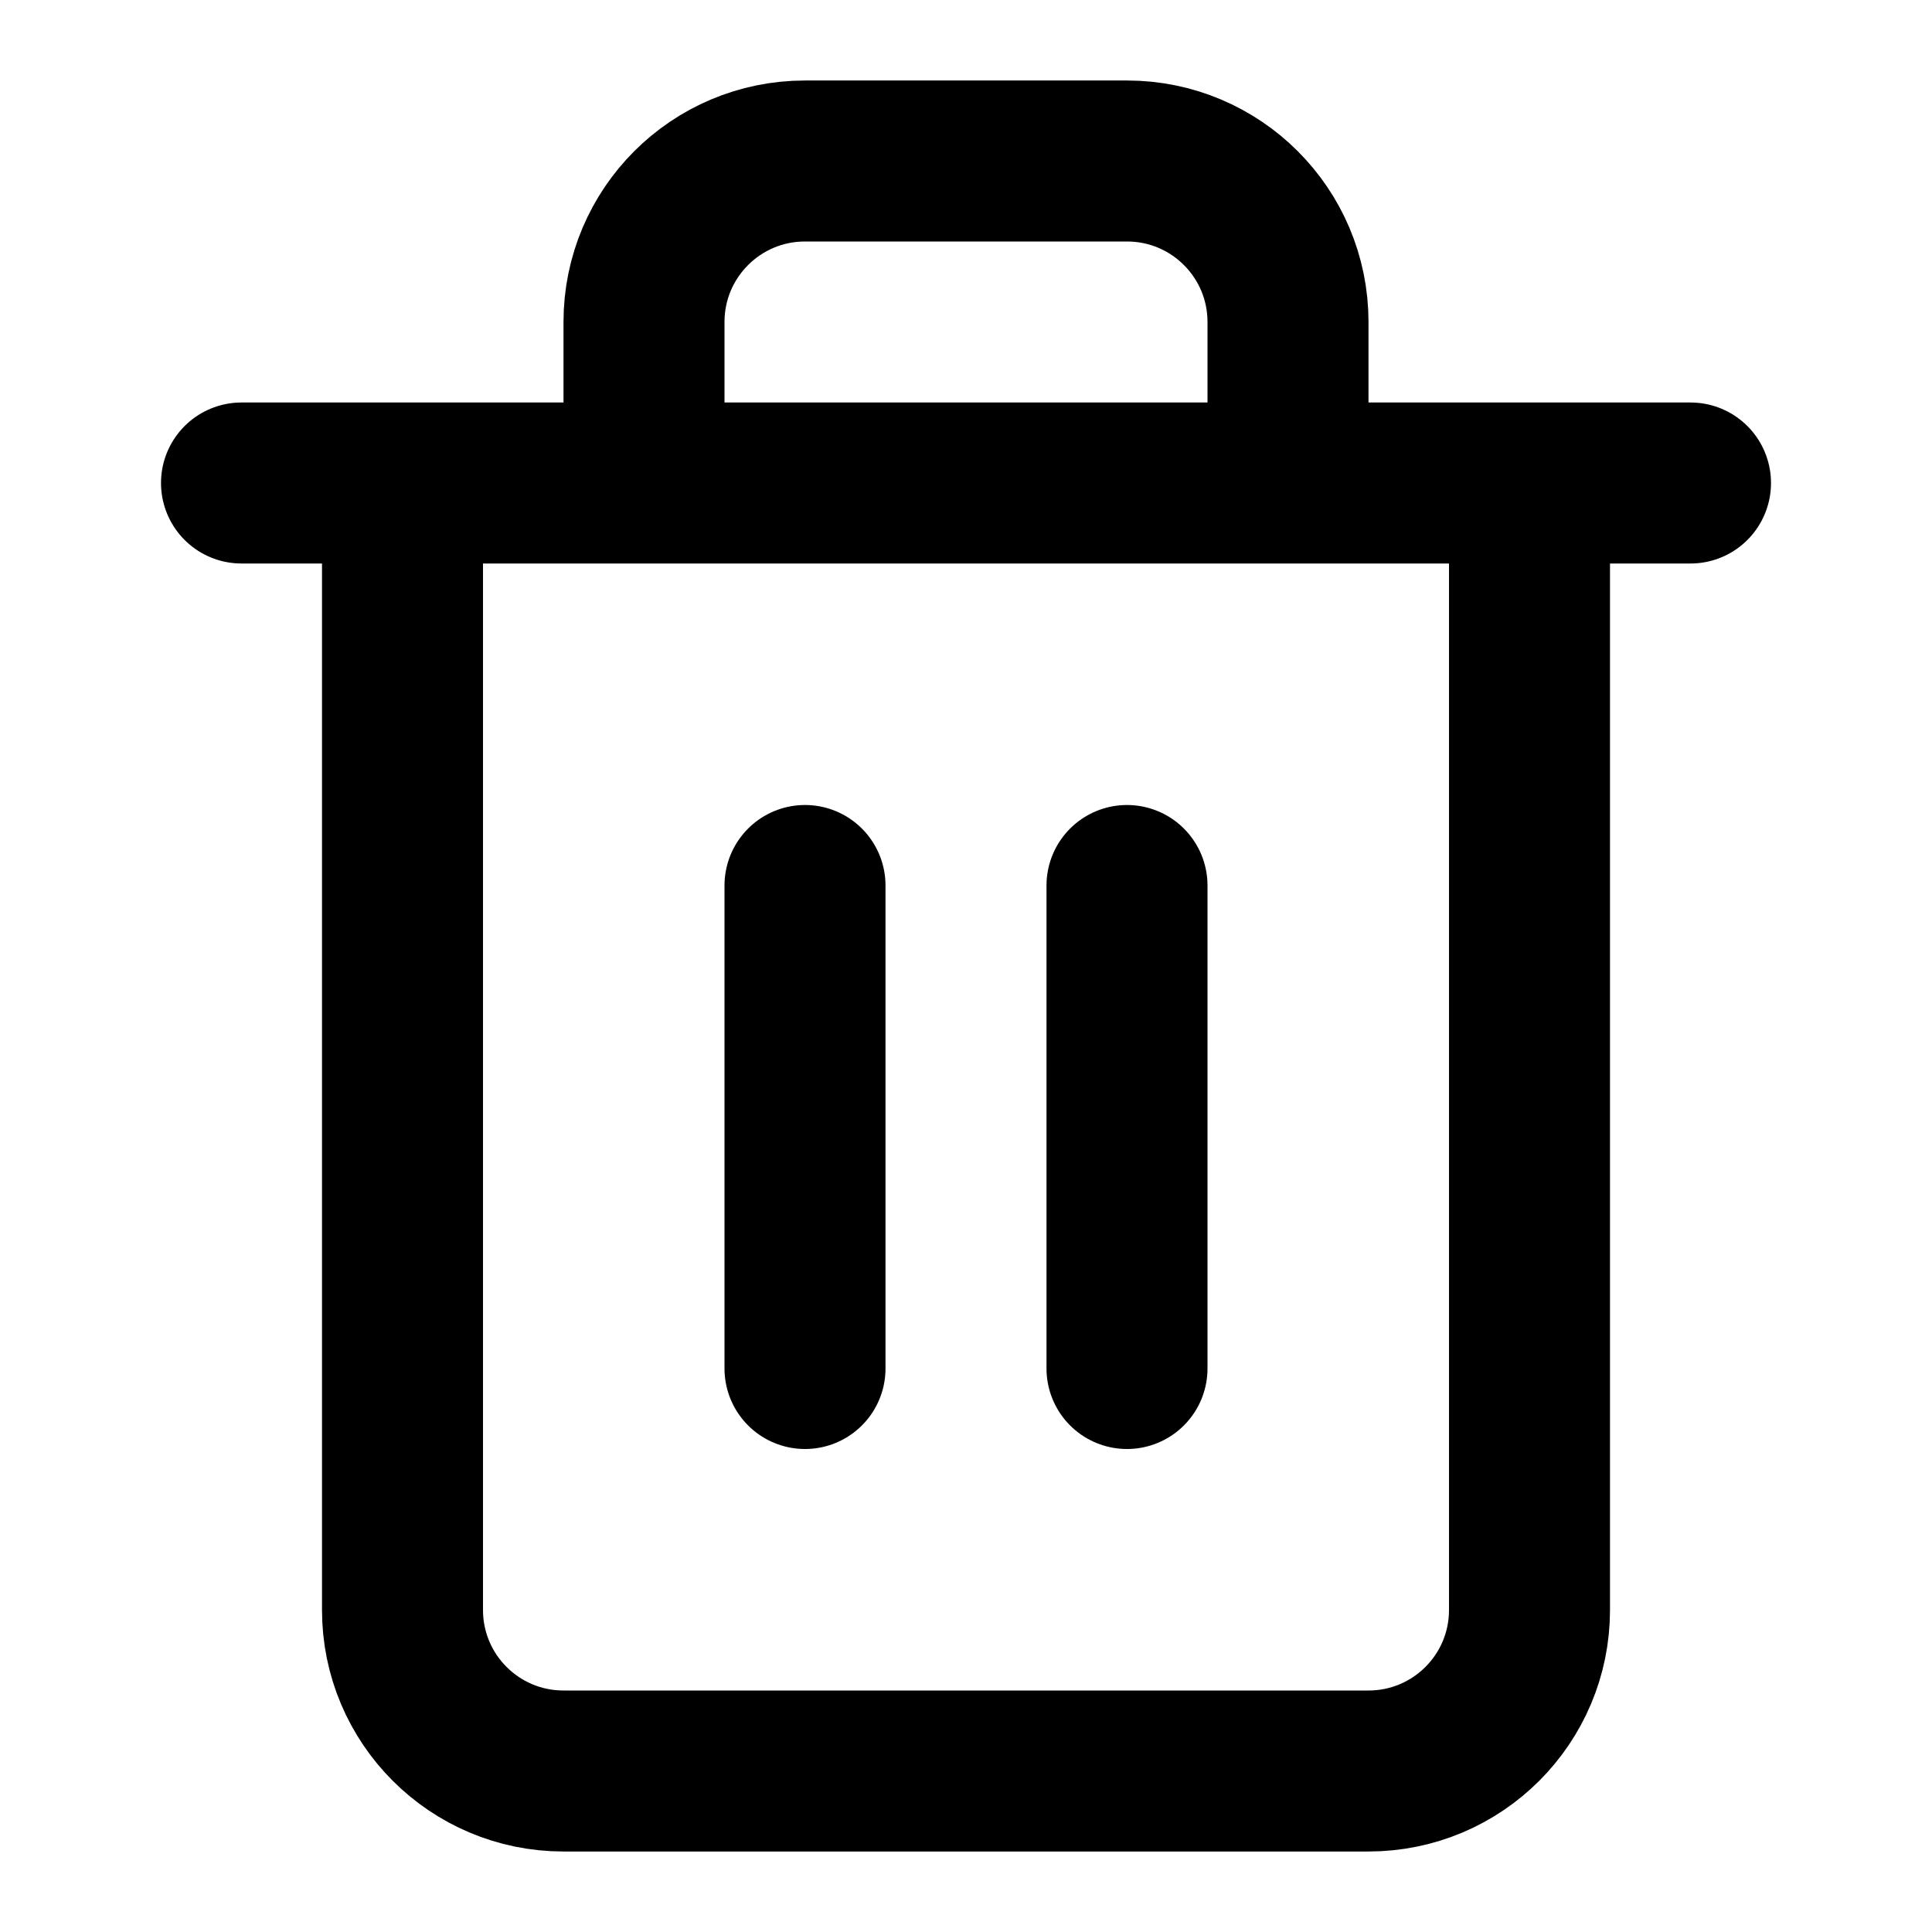
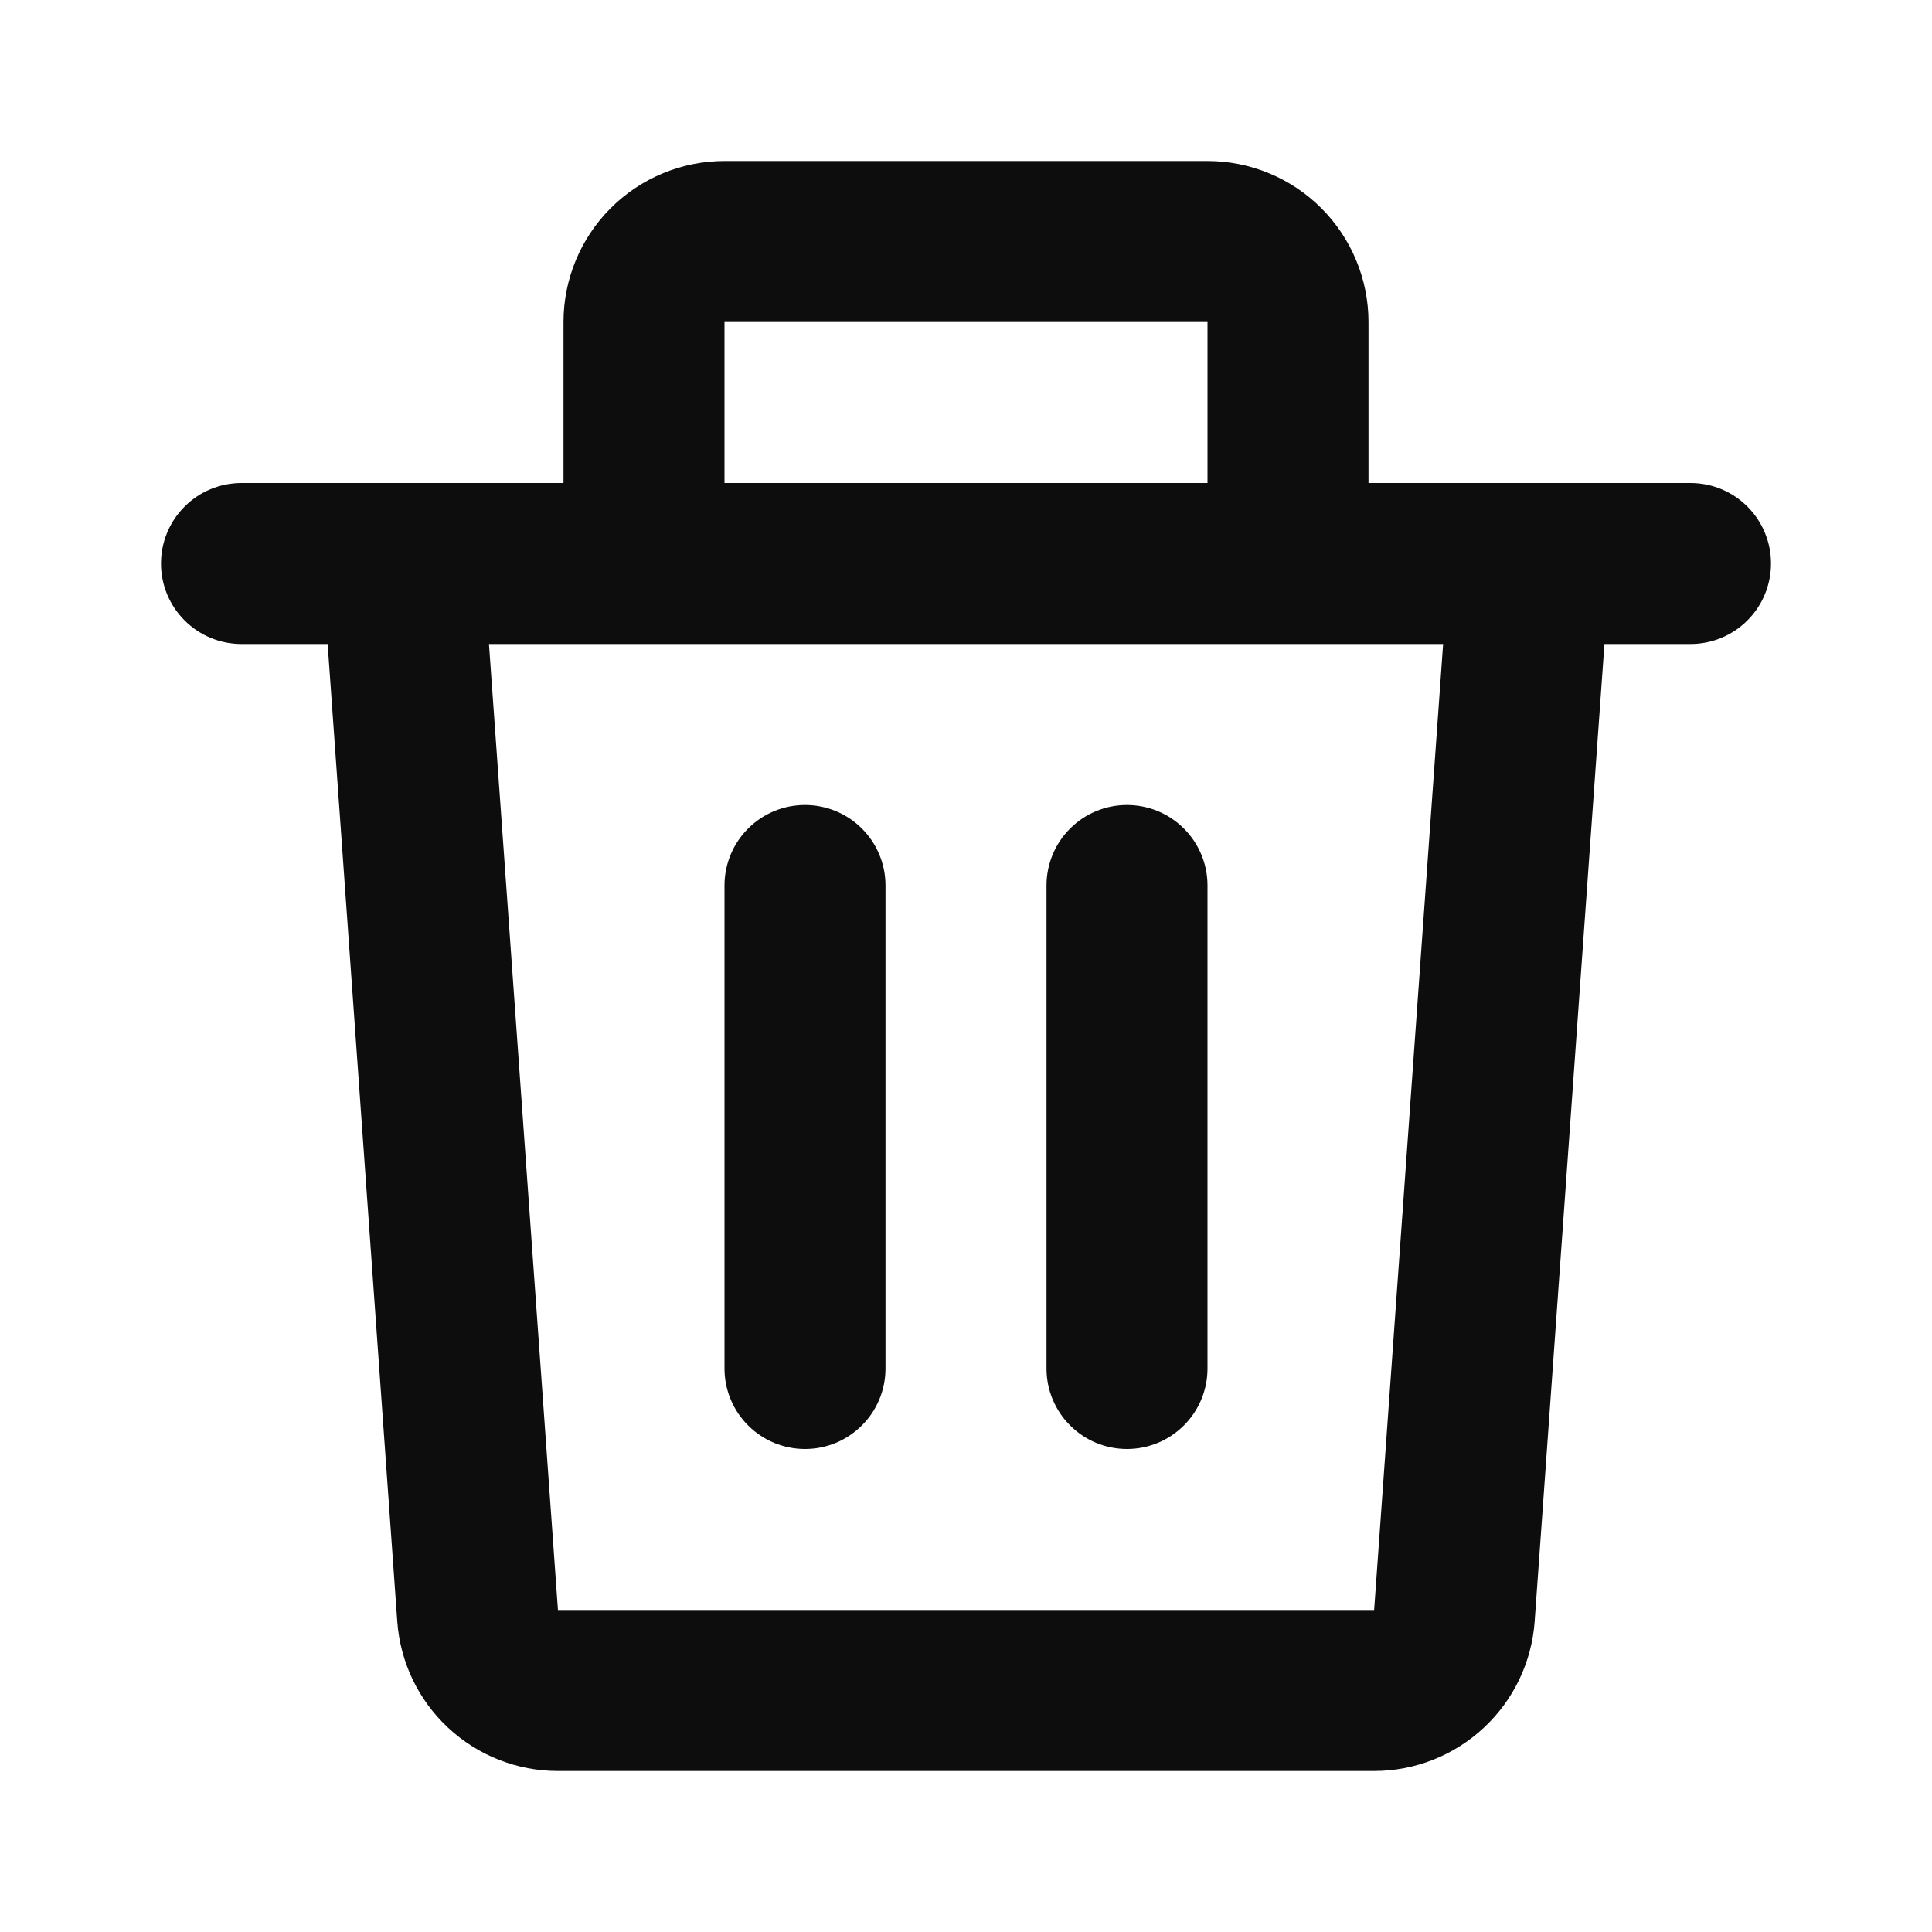
- <svg xmlns="http://www.w3.org/2000/svg" width="800px" height="800px" viewBox="0 0 24 24" fill="none">
-   <path d="M3 6H21M5 6V20C5 21.105 5.895 22 7 22H17C18.105 22 19 21.105 19 20V6M8 6V4C8 2.895 8.895 2 10 2H14C15.105 2 16 2.895 16 4V6" stroke="#000000" stroke-width="2" stroke-linecap="round" stroke-linejoin="round" />
-   <path d="M14 11V17" stroke="#000000" stroke-width="2" stroke-linecap="round" stroke-linejoin="round" />
-   <path d="M10 11V17" stroke="#000000" stroke-width="2" stroke-linecap="round" stroke-linejoin="round" />
+ <svg xmlns="http://www.w3.org/2000/svg" width="24" height="24" viewBox="0 0 24 24" fill="none">
+   <path d="M7 4C7 3.47 7.211 2.961 7.586 2.586C7.961 2.211 8.47 2 9 2H15C15.53 2 16.039 2.211 16.414 2.586C16.789 2.961 17 3.47 17 4V6H21C21.265 6 21.52 6.105 21.707 6.293C21.895 6.48 22 6.735 22 7C22 7.265 21.895 7.52 21.707 7.707C21.52 7.895 21.265 8 21 8H19.931L19.064 20.142C19.028 20.646 18.802 21.119 18.432 21.463C18.062 21.808 17.575 22 17.069 22H6.93C6.424 22 5.937 21.808 5.567 21.463C5.197 21.119 4.971 20.646 4.935 20.142L4.07 8H3C2.735 8 2.48 7.895 2.293 7.707C2.105 7.52 2 7.265 2 7C2 6.735 2.105 6.48 2.293 6.293C2.48 6.105 2.735 6 3 6H7V4ZM9 6H15V4H9V6ZM6.074 8L6.931 20H17.07L17.927 8H6.074ZM10 10C10.265 10 10.52 10.105 10.707 10.293C10.895 10.48 11 10.735 11 11V17C11 17.265 10.895 17.52 10.707 17.707C10.52 17.895 10.265 18 10 18C9.735 18 9.48 17.895 9.293 17.707C9.105 17.52 9 17.265 9 17V11C9 10.735 9.105 10.48 9.293 10.293C9.48 10.105 9.735 10 10 10ZM14 10C14.265 10 14.52 10.105 14.707 10.293C14.895 10.48 15 10.735 15 11V17C15 17.265 14.895 17.52 14.707 17.707C14.52 17.895 14.265 18 14 18C13.735 18 13.48 17.895 13.293 17.707C13.105 17.52 13 17.265 13 17V11C13 10.735 13.105 10.48 13.293 10.293C13.48 10.105 13.735 10 14 10Z" fill="#0D0D0D" />
</svg>
